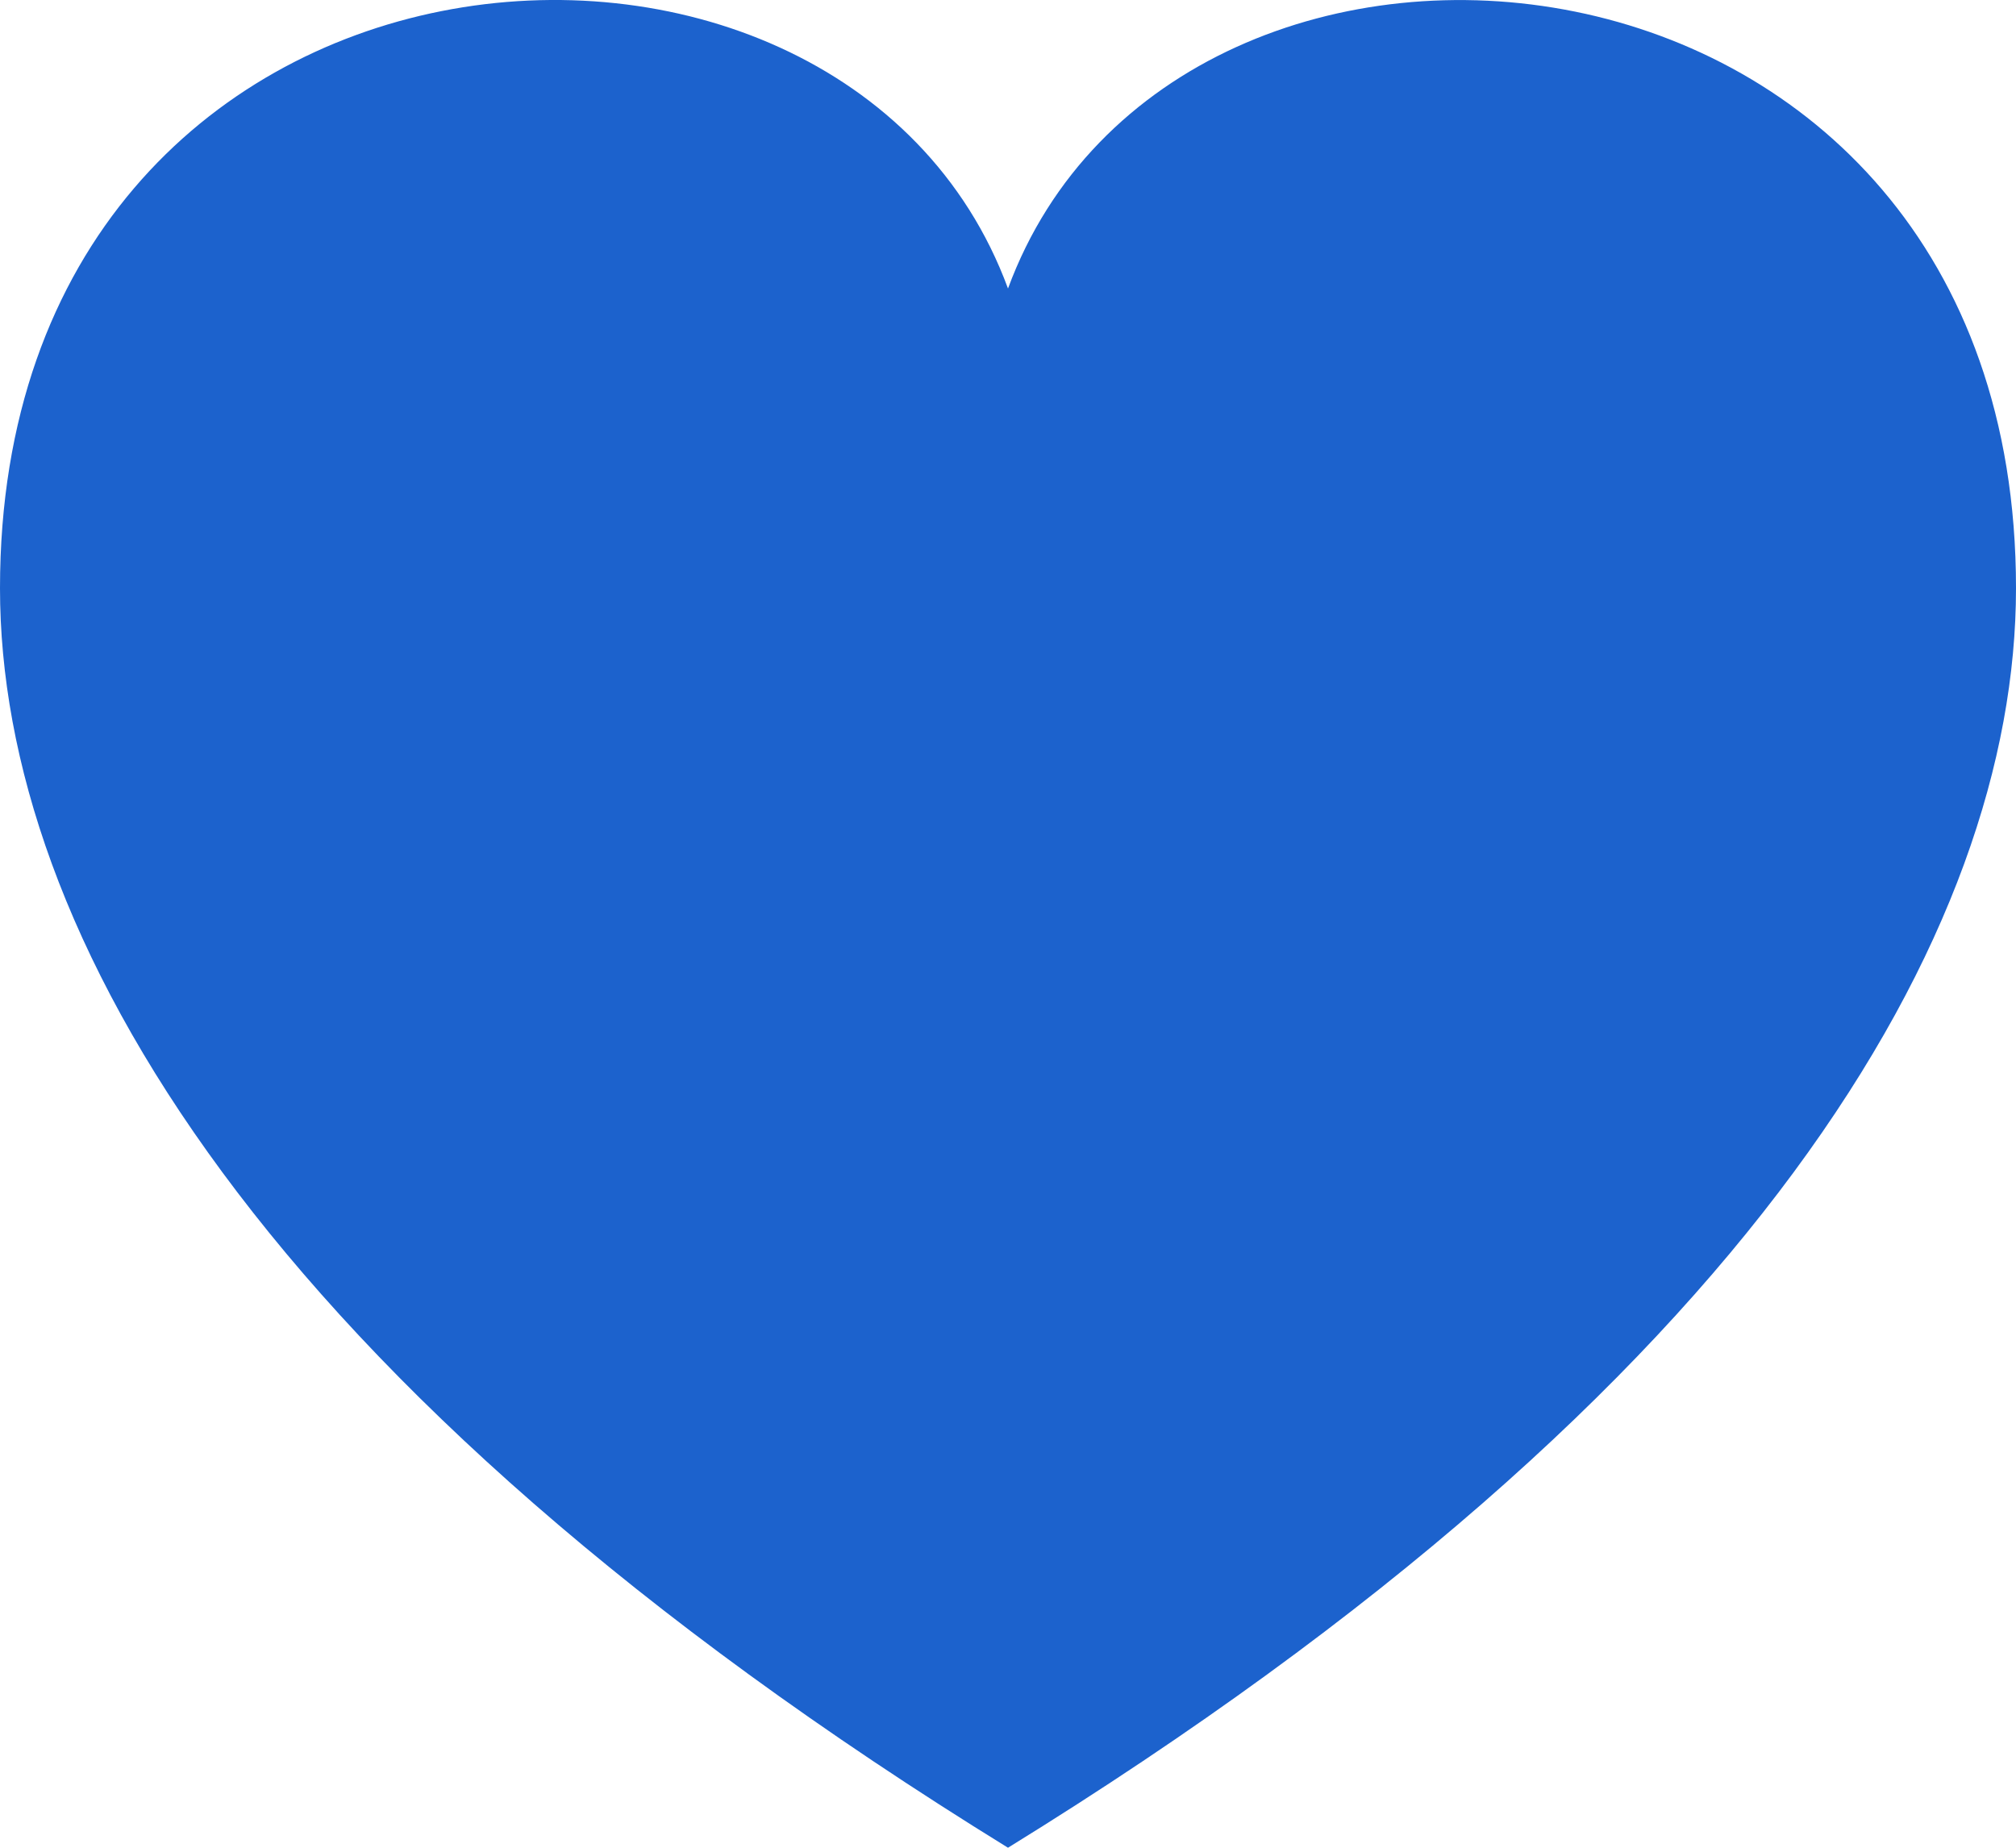
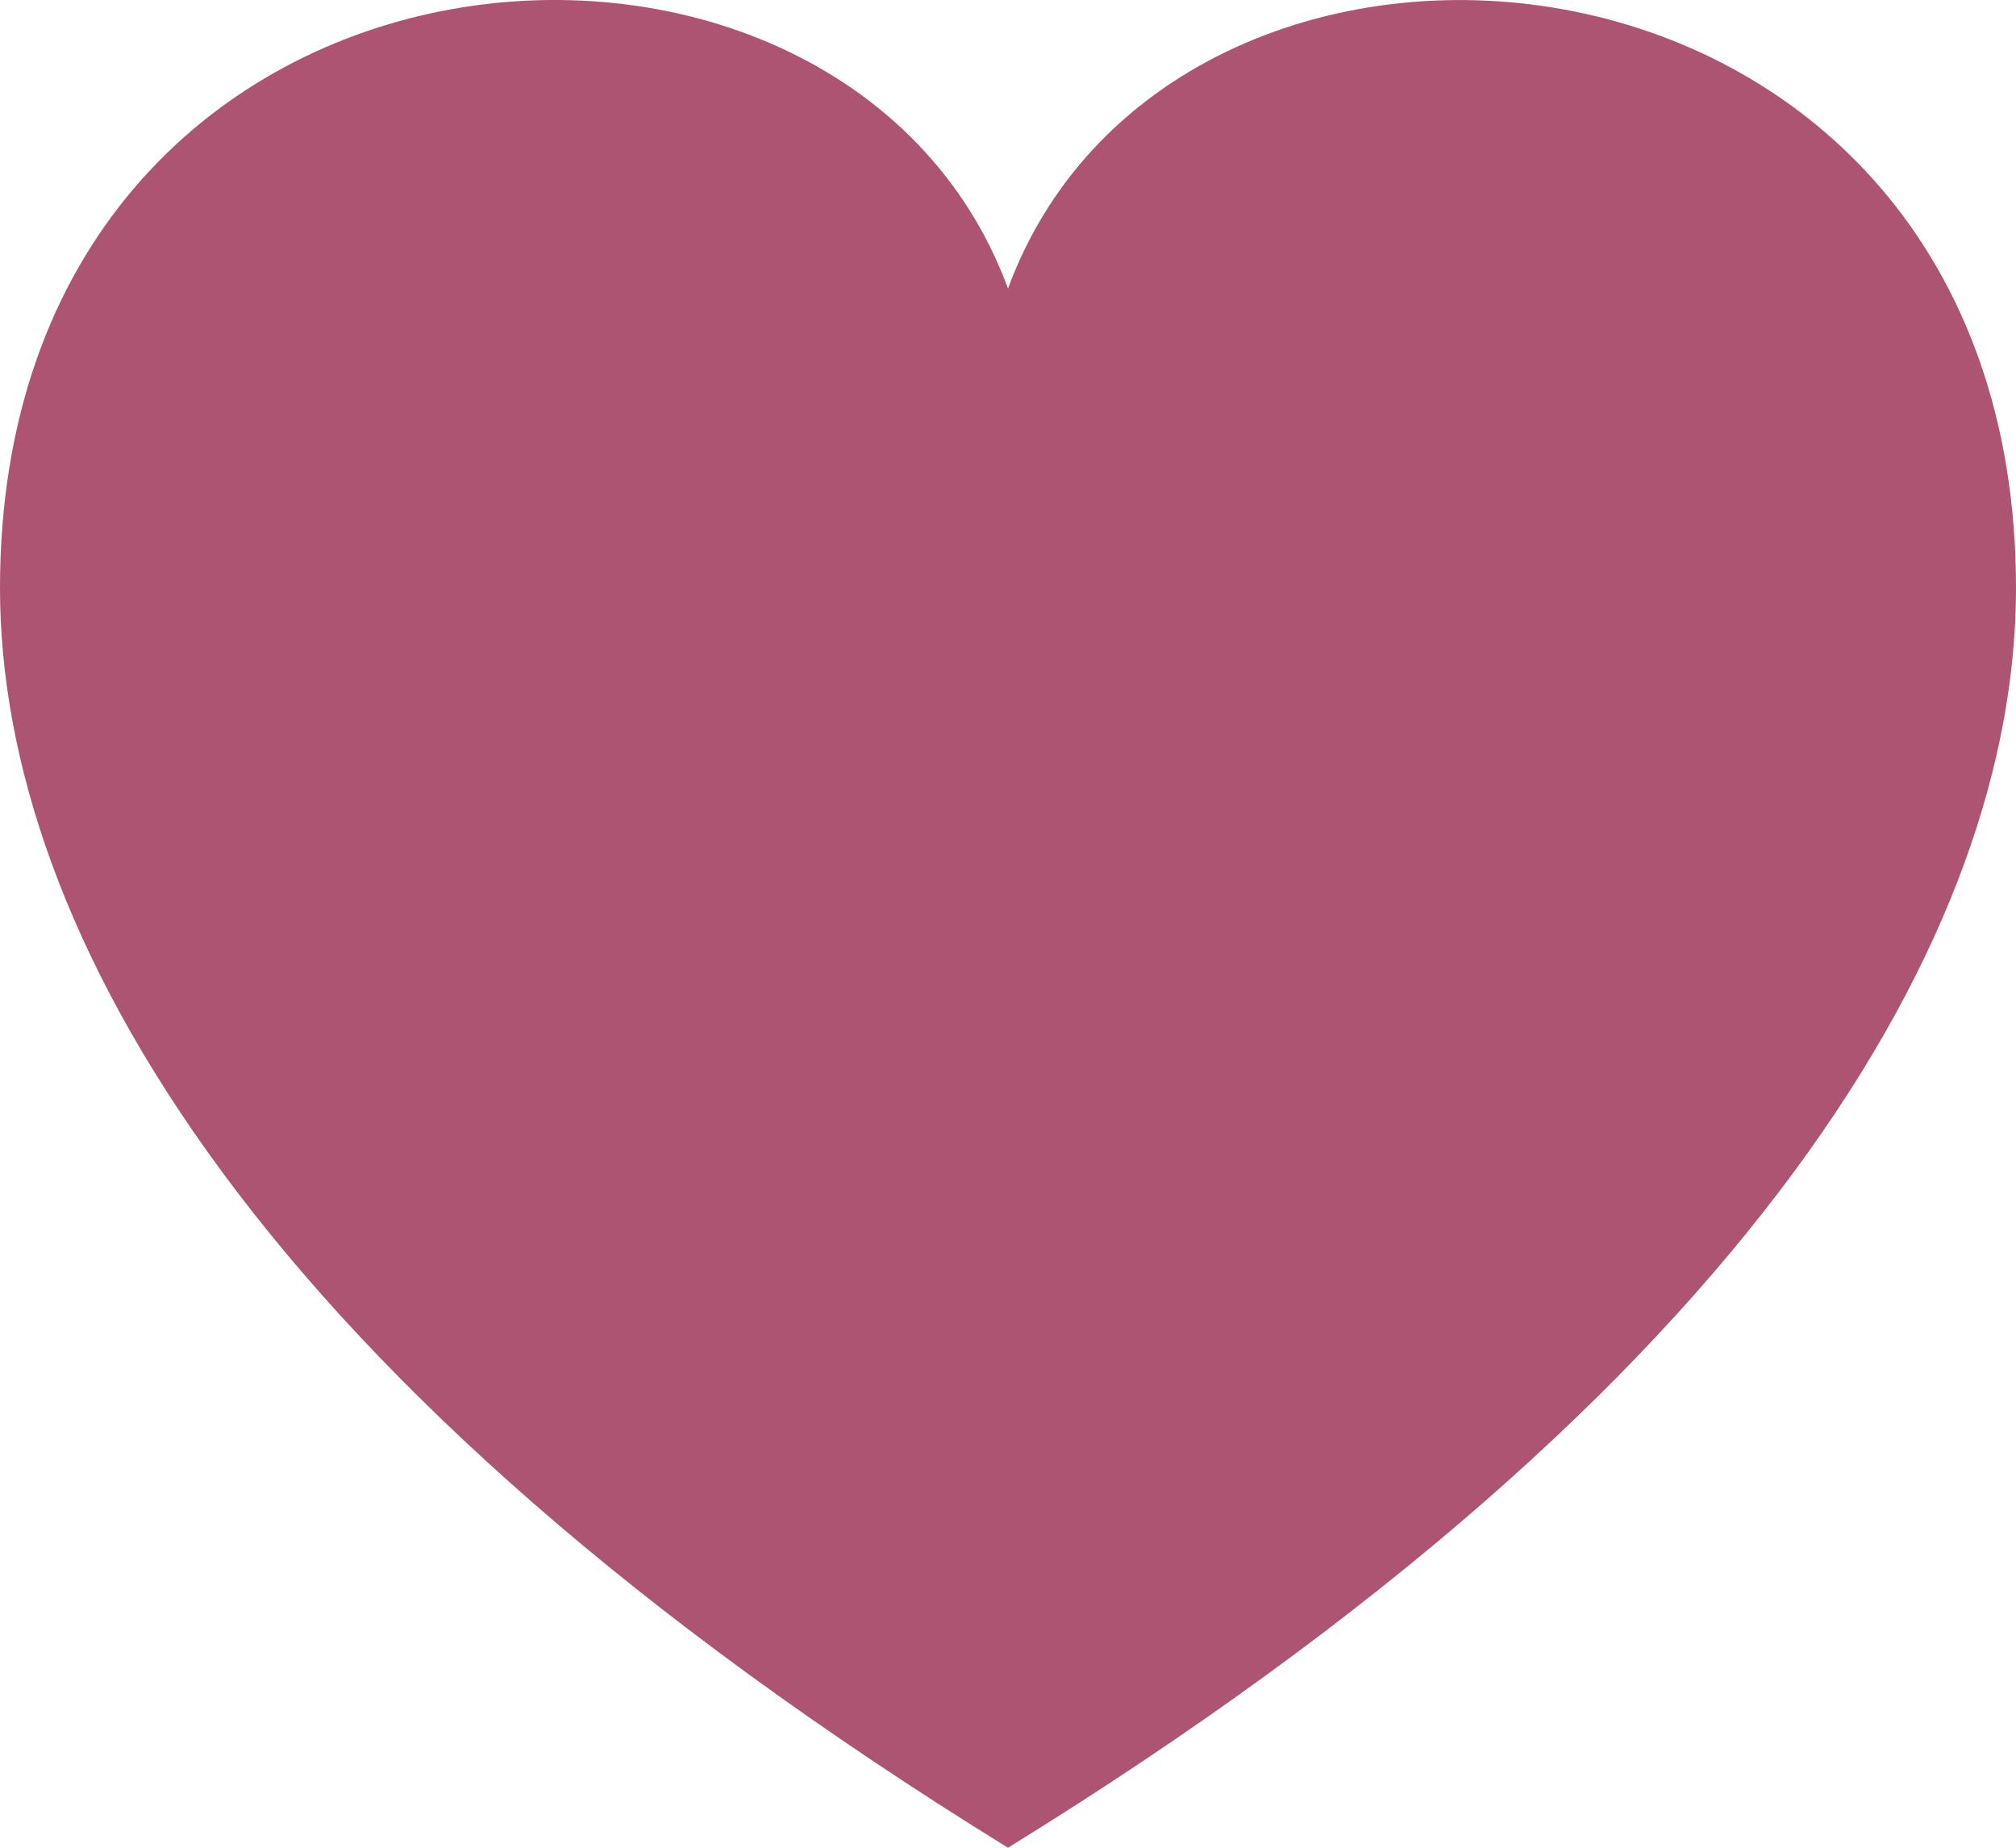
<svg xmlns="http://www.w3.org/2000/svg" width="24" height="22" viewBox="0 0 24 22" fill="none">
-   <path d="M12 3.435C10.011 -1.964 0 -1.162 0 7.003C0 11.071 3.06 16.484 12 22C20.94 16.484 24 11.071 24 7.003C24 -1.115 14 -1.996 12 3.435Z" fill="#1C62CD" />
+   <path d="M12 3.435C10.011 -1.964 0 -1.162 0 7.003C0 11.071 3.06 16.484 12 22C20.94 16.484 24 11.071 24 7.003C24 -1.115 14 -1.996 12 3.435Z" fill="#ad5472" />
</svg>
